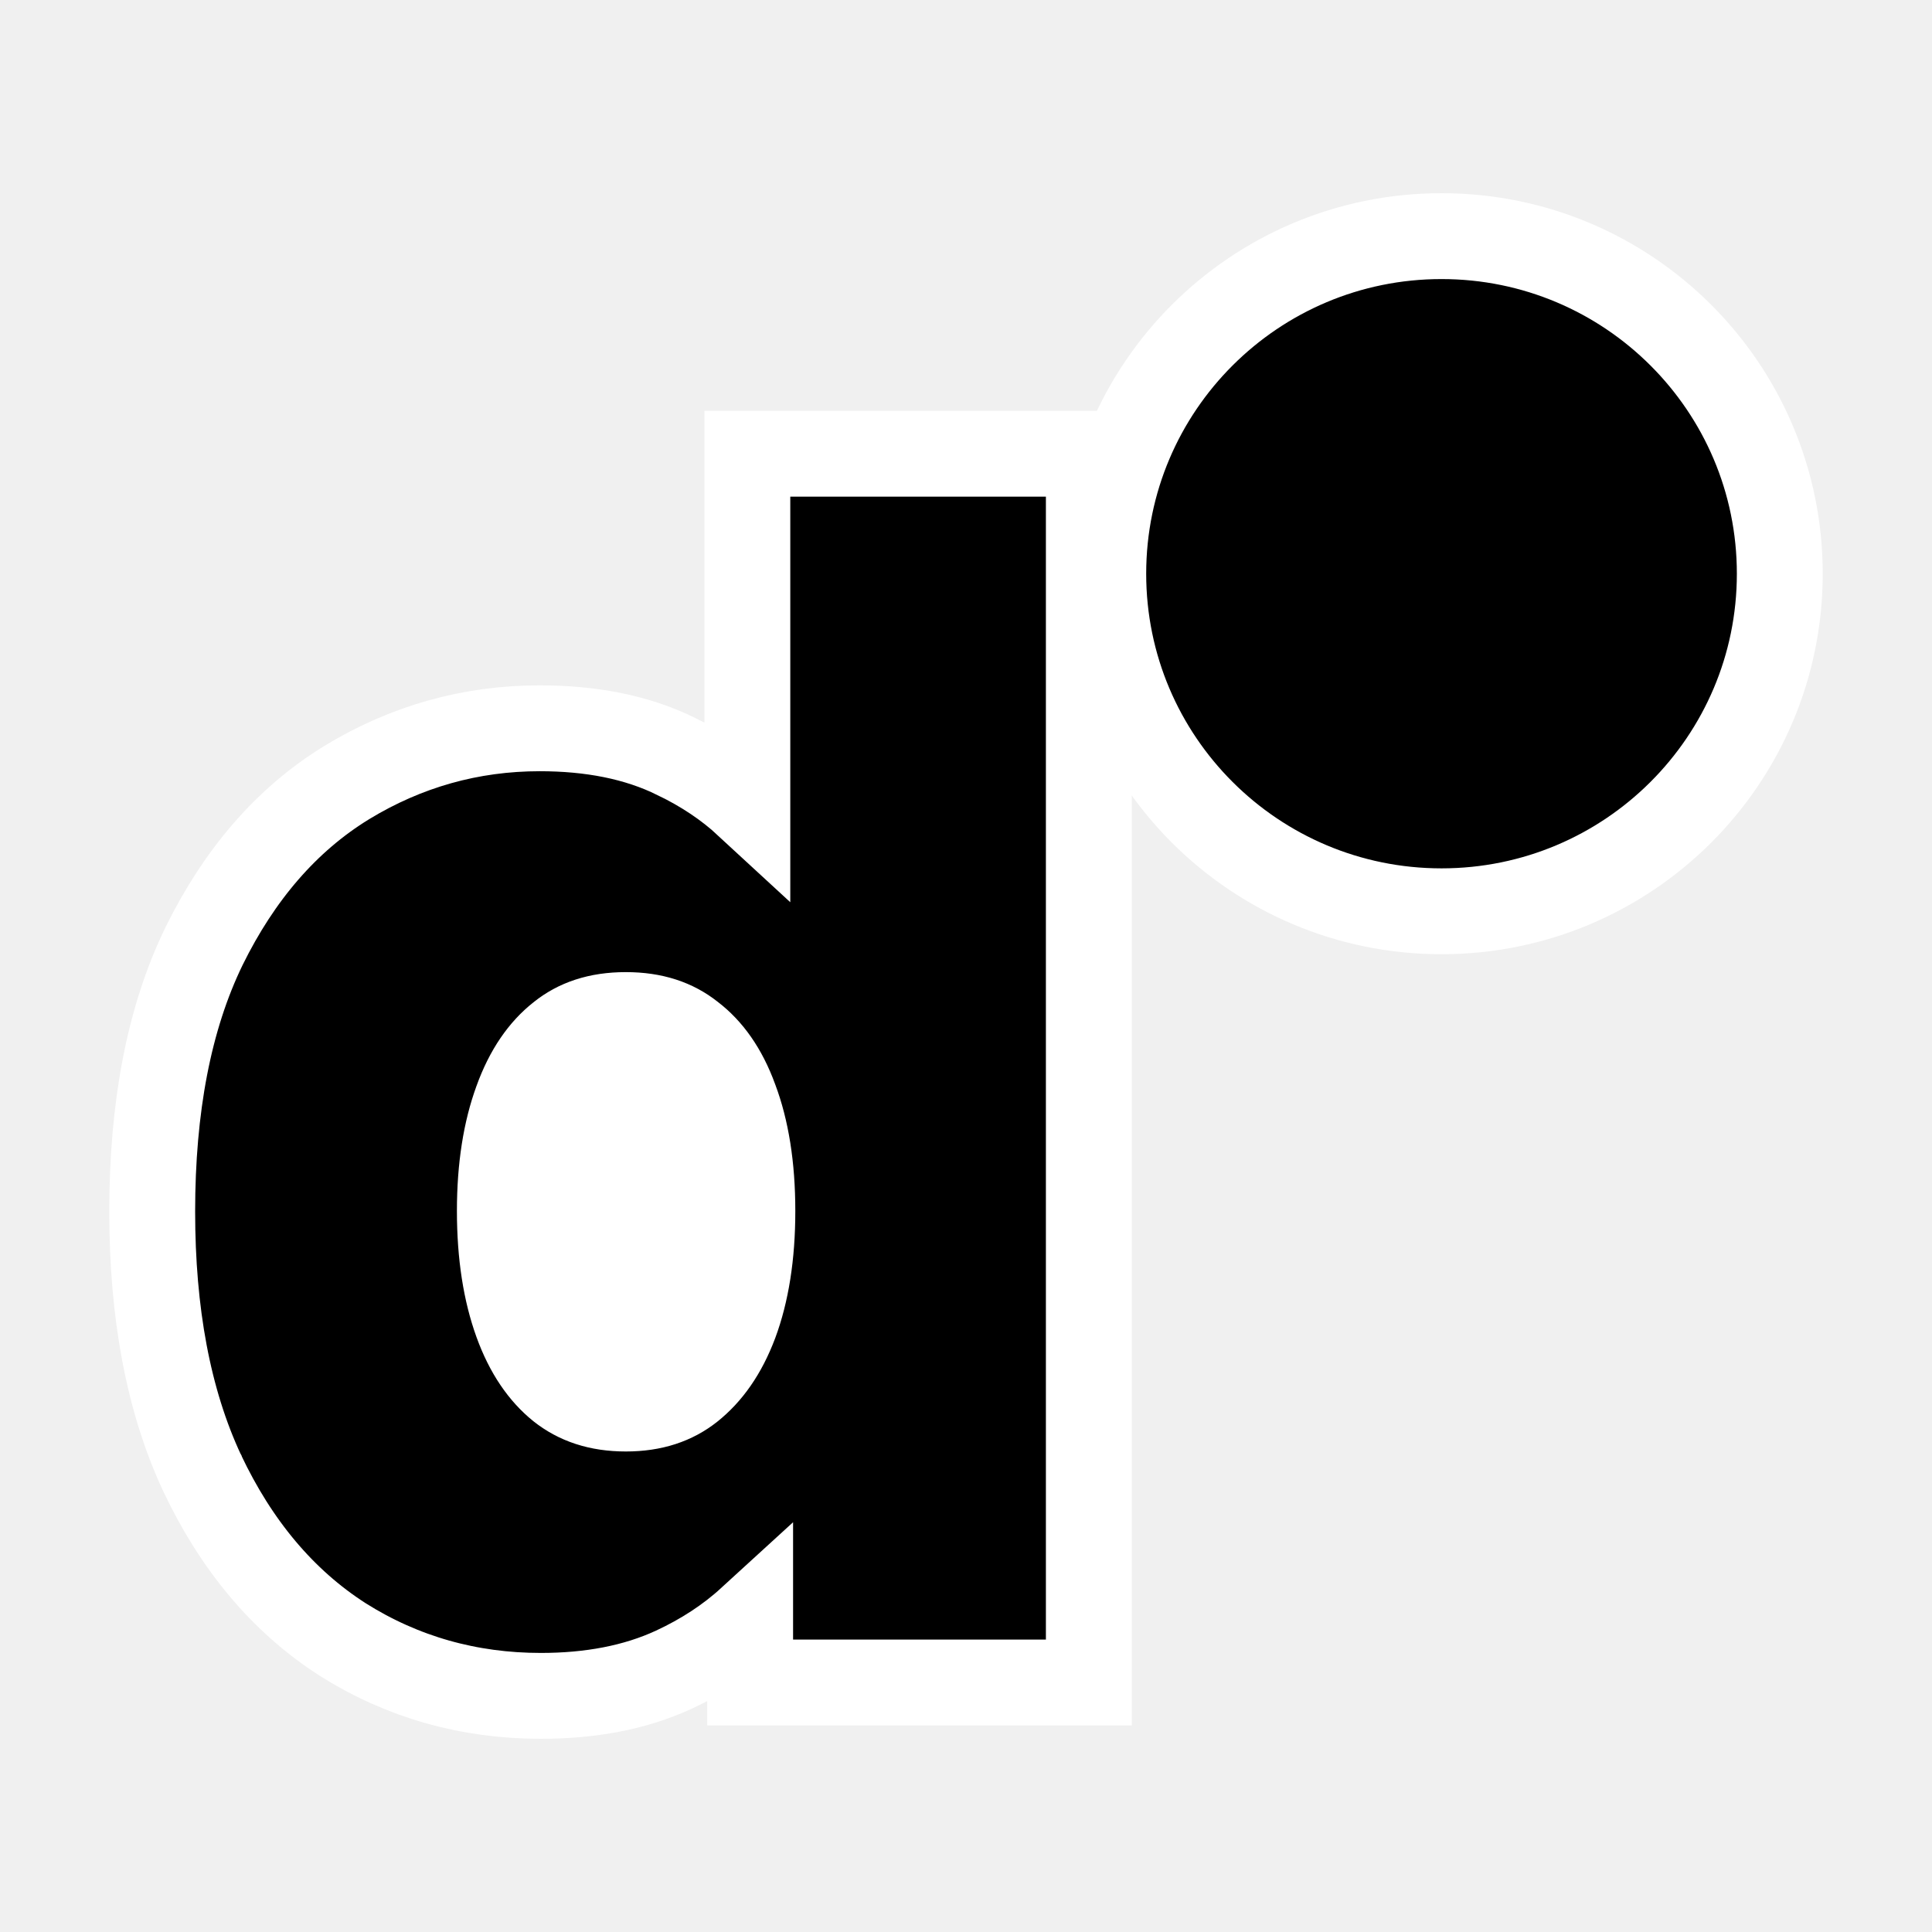
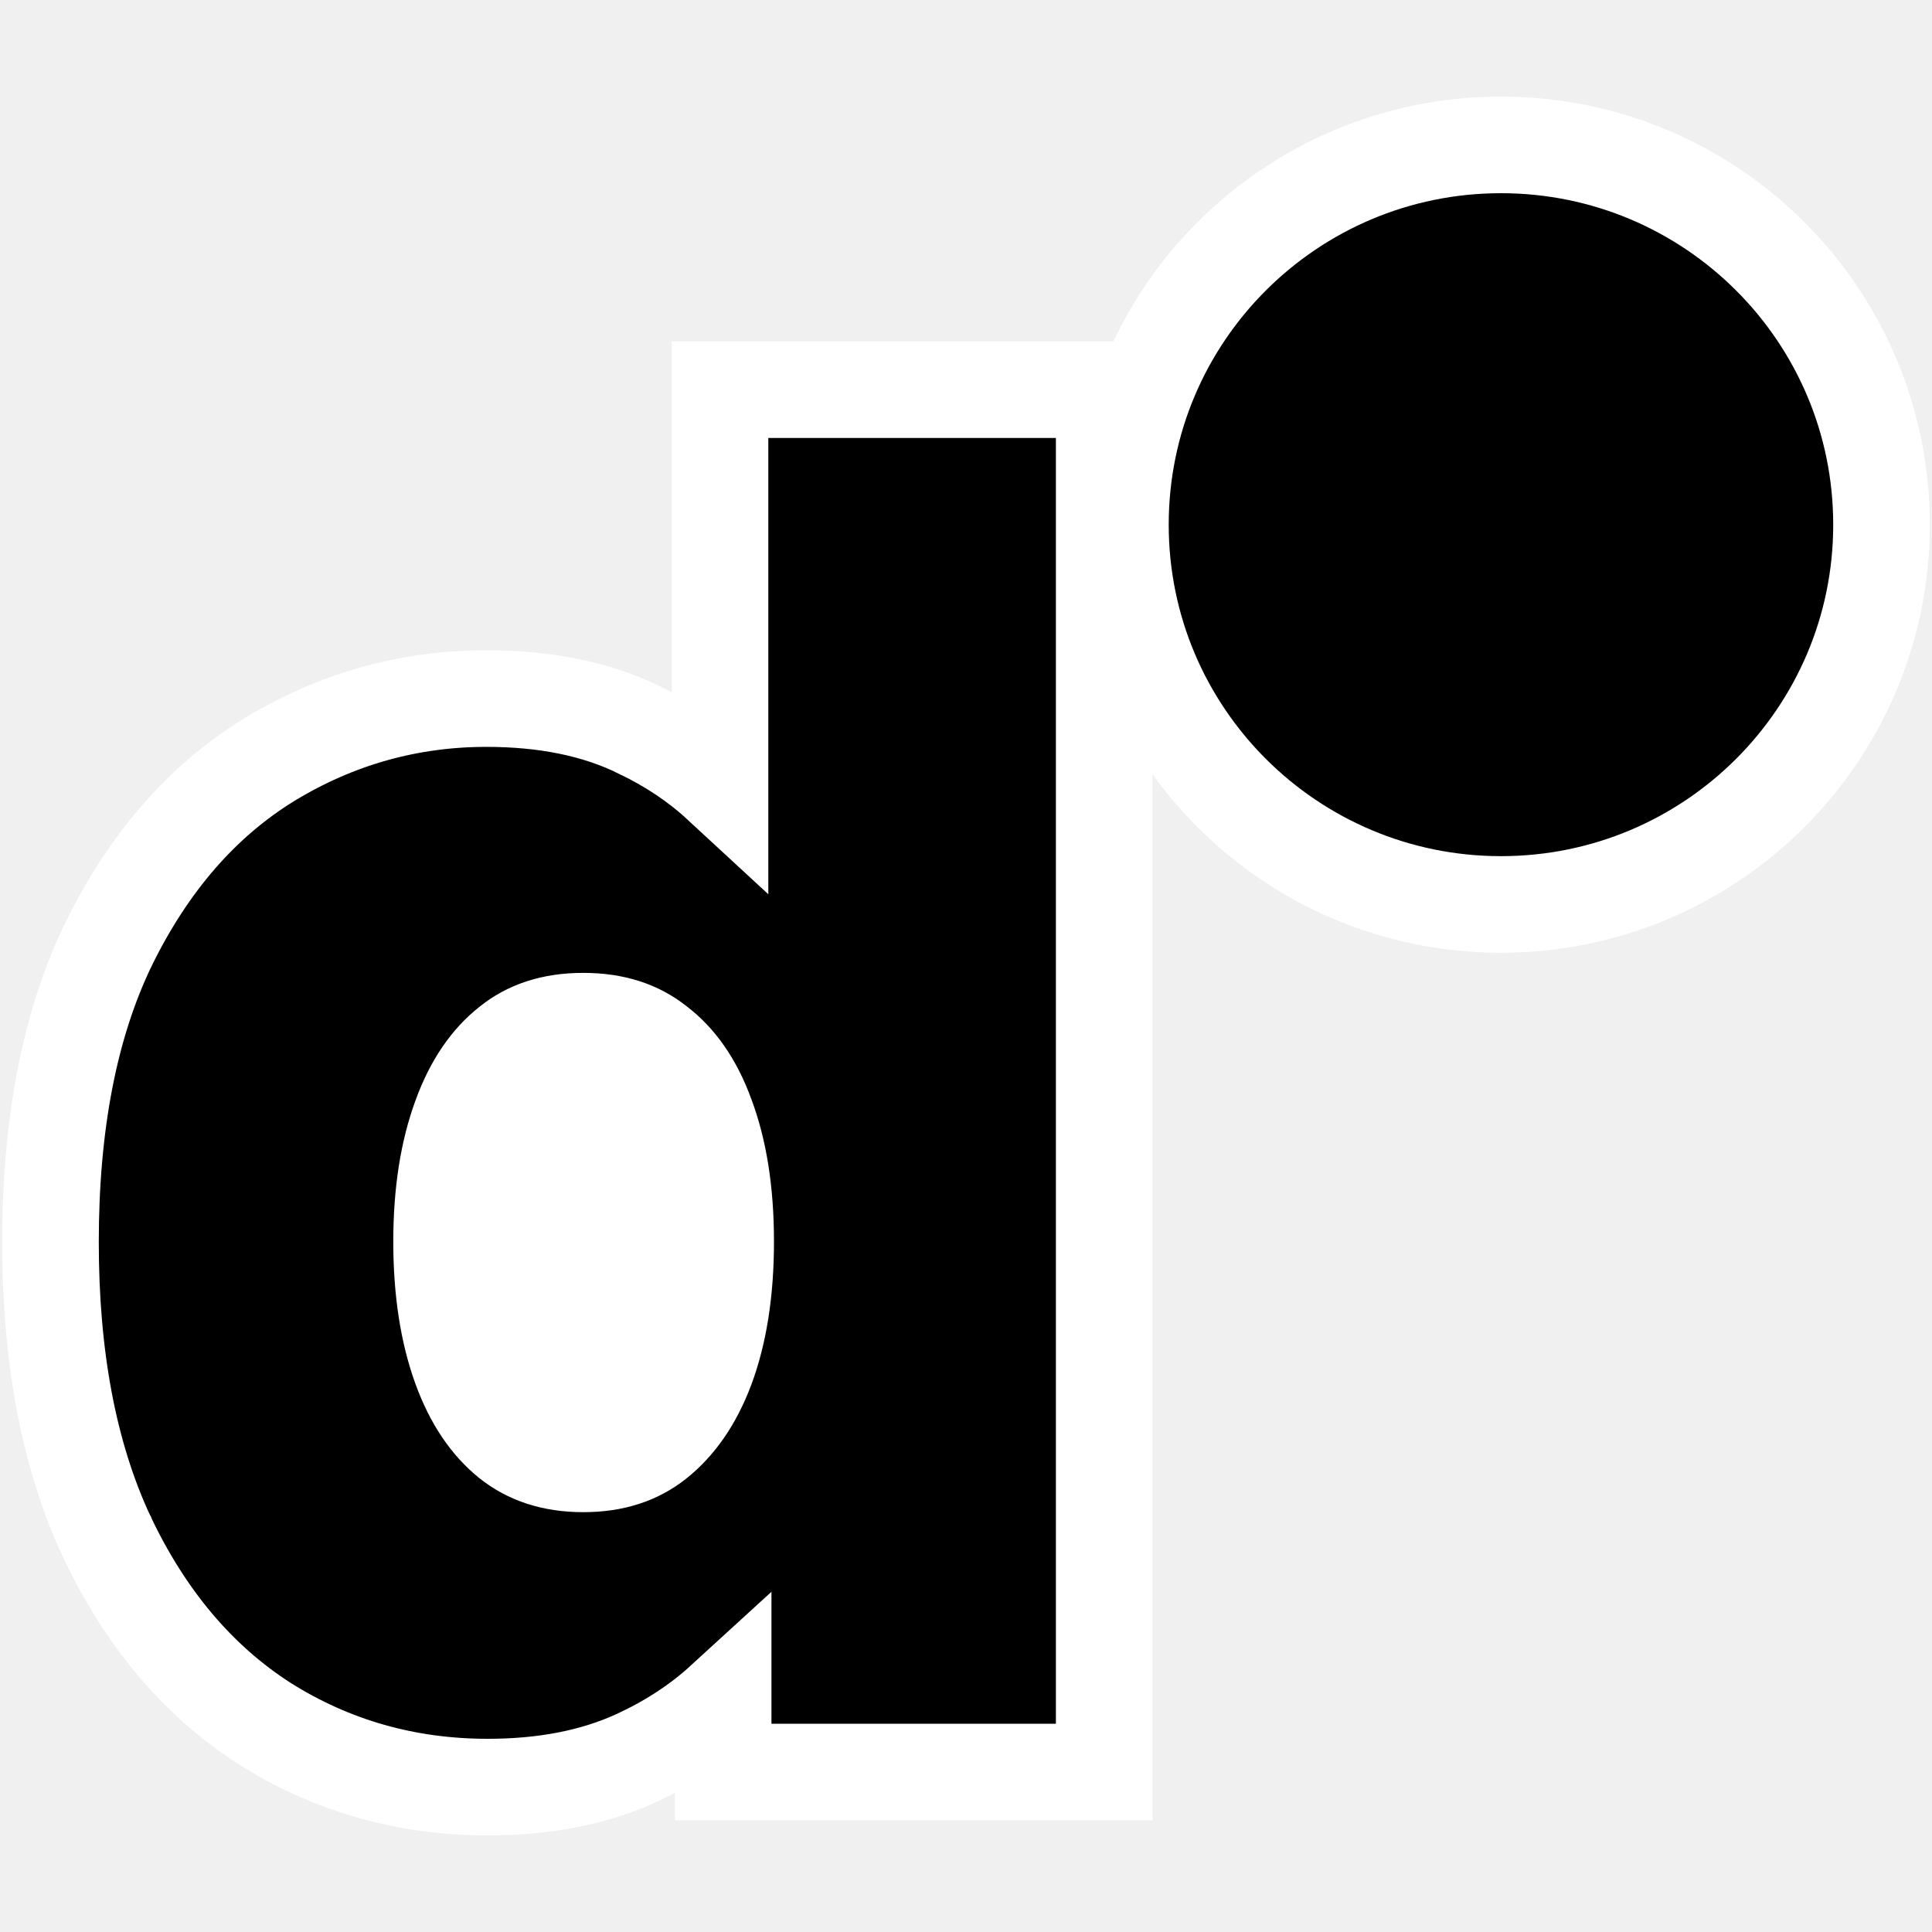
- <svg xmlns="http://www.w3.org/2000/svg" width="180" height="180" viewBox="0 0 180 180" fill="none">
+ <svg xmlns="http://www.w3.org/2000/svg" width="180" height="180" viewBox="10 18 160 144" fill="none">
  <path d="M101.444 42.273V156.753H69.889V150.903C67.854 152.764 65.48 154.307 62.805 155.549C59.169 157.236 54.987 158 50.386 158C43.682 158 37.502 156.258 31.944 152.758L31.93 152.749L31.916 152.74C26.321 149.152 21.988 143.915 18.838 137.253L18.835 137.244L18.83 137.235C15.665 130.457 14.181 122.283 14.181 112.875C14.181 103.227 15.716 94.918 19.014 88.143L19.018 88.135L19.022 88.127C22.281 81.51 26.679 76.358 32.298 72.914L32.309 72.907C37.83 69.548 43.846 67.853 50.282 67.853C55.043 67.853 59.34 68.665 63.012 70.485H63.013C65.509 71.687 67.726 73.159 69.629 74.917V42.273H101.444ZM58.307 94.57C55.68 94.57 53.734 95.273 52.215 96.495L52.202 96.507L52.187 96.517C50.555 97.805 49.17 99.731 48.155 102.537L48.151 102.55C47.131 105.342 46.57 108.741 46.57 112.823C46.57 116.942 47.131 120.381 48.155 123.213C49.166 126.009 50.55 127.959 52.193 129.288C53.765 130.533 55.727 131.231 58.307 131.231C60.862 131.231 62.79 130.546 64.324 129.336C66.02 127.99 67.437 126.037 68.477 123.269C69.521 120.457 70.097 117.002 70.097 112.823C70.097 108.636 69.519 105.2 68.477 102.427L68.47 102.411L68.465 102.393C67.46 99.643 66.075 97.762 64.427 96.506L64.402 96.486L64.376 96.466C62.849 95.261 60.907 94.57 58.307 94.57Z" fill="black" stroke="white" stroke-width="8" />
  <ellipse cx="57.688" cy="112.606" rx="12.194" ry="17.559" fill="white" />
  <path d="M134.304 22C151.7 22 165.818 36.072 165.819 53.451C165.819 70.83 151.7 84.903 134.304 84.903C116.907 84.903 102.788 70.83 102.788 53.451C102.789 36.072 116.908 22 134.304 22Z" fill="black" stroke="white" stroke-width="8" />
</svg>
